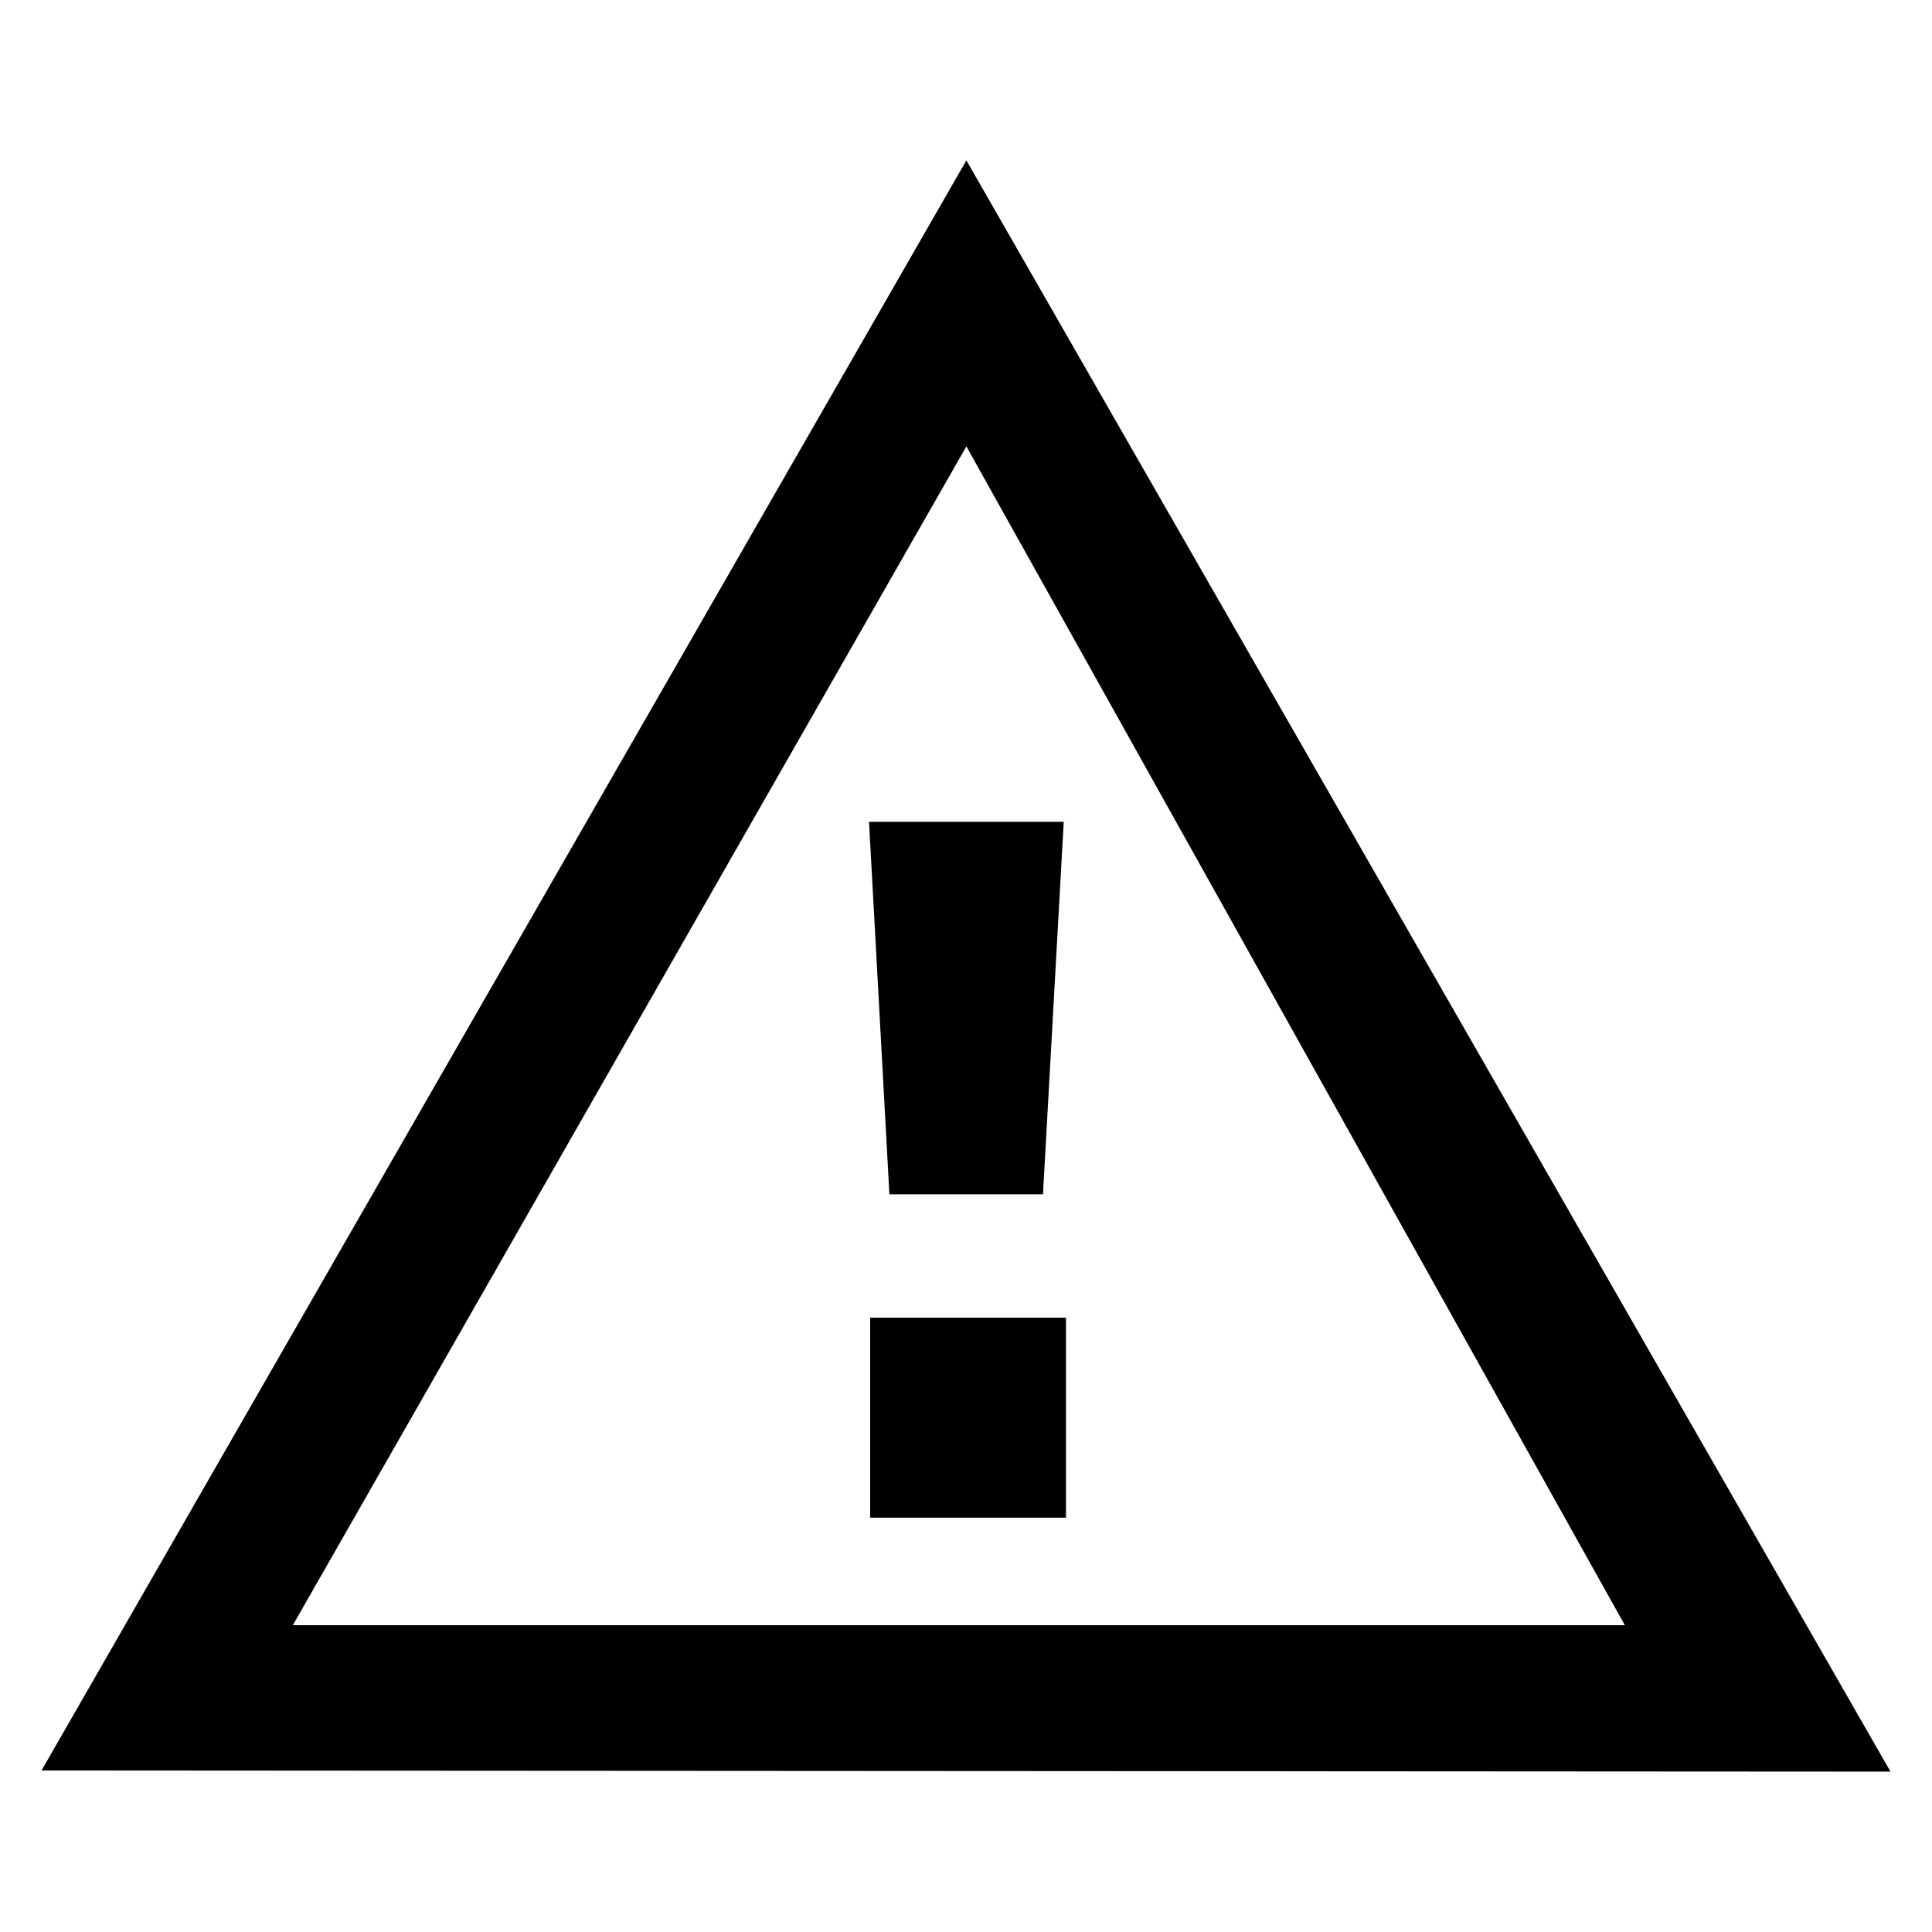
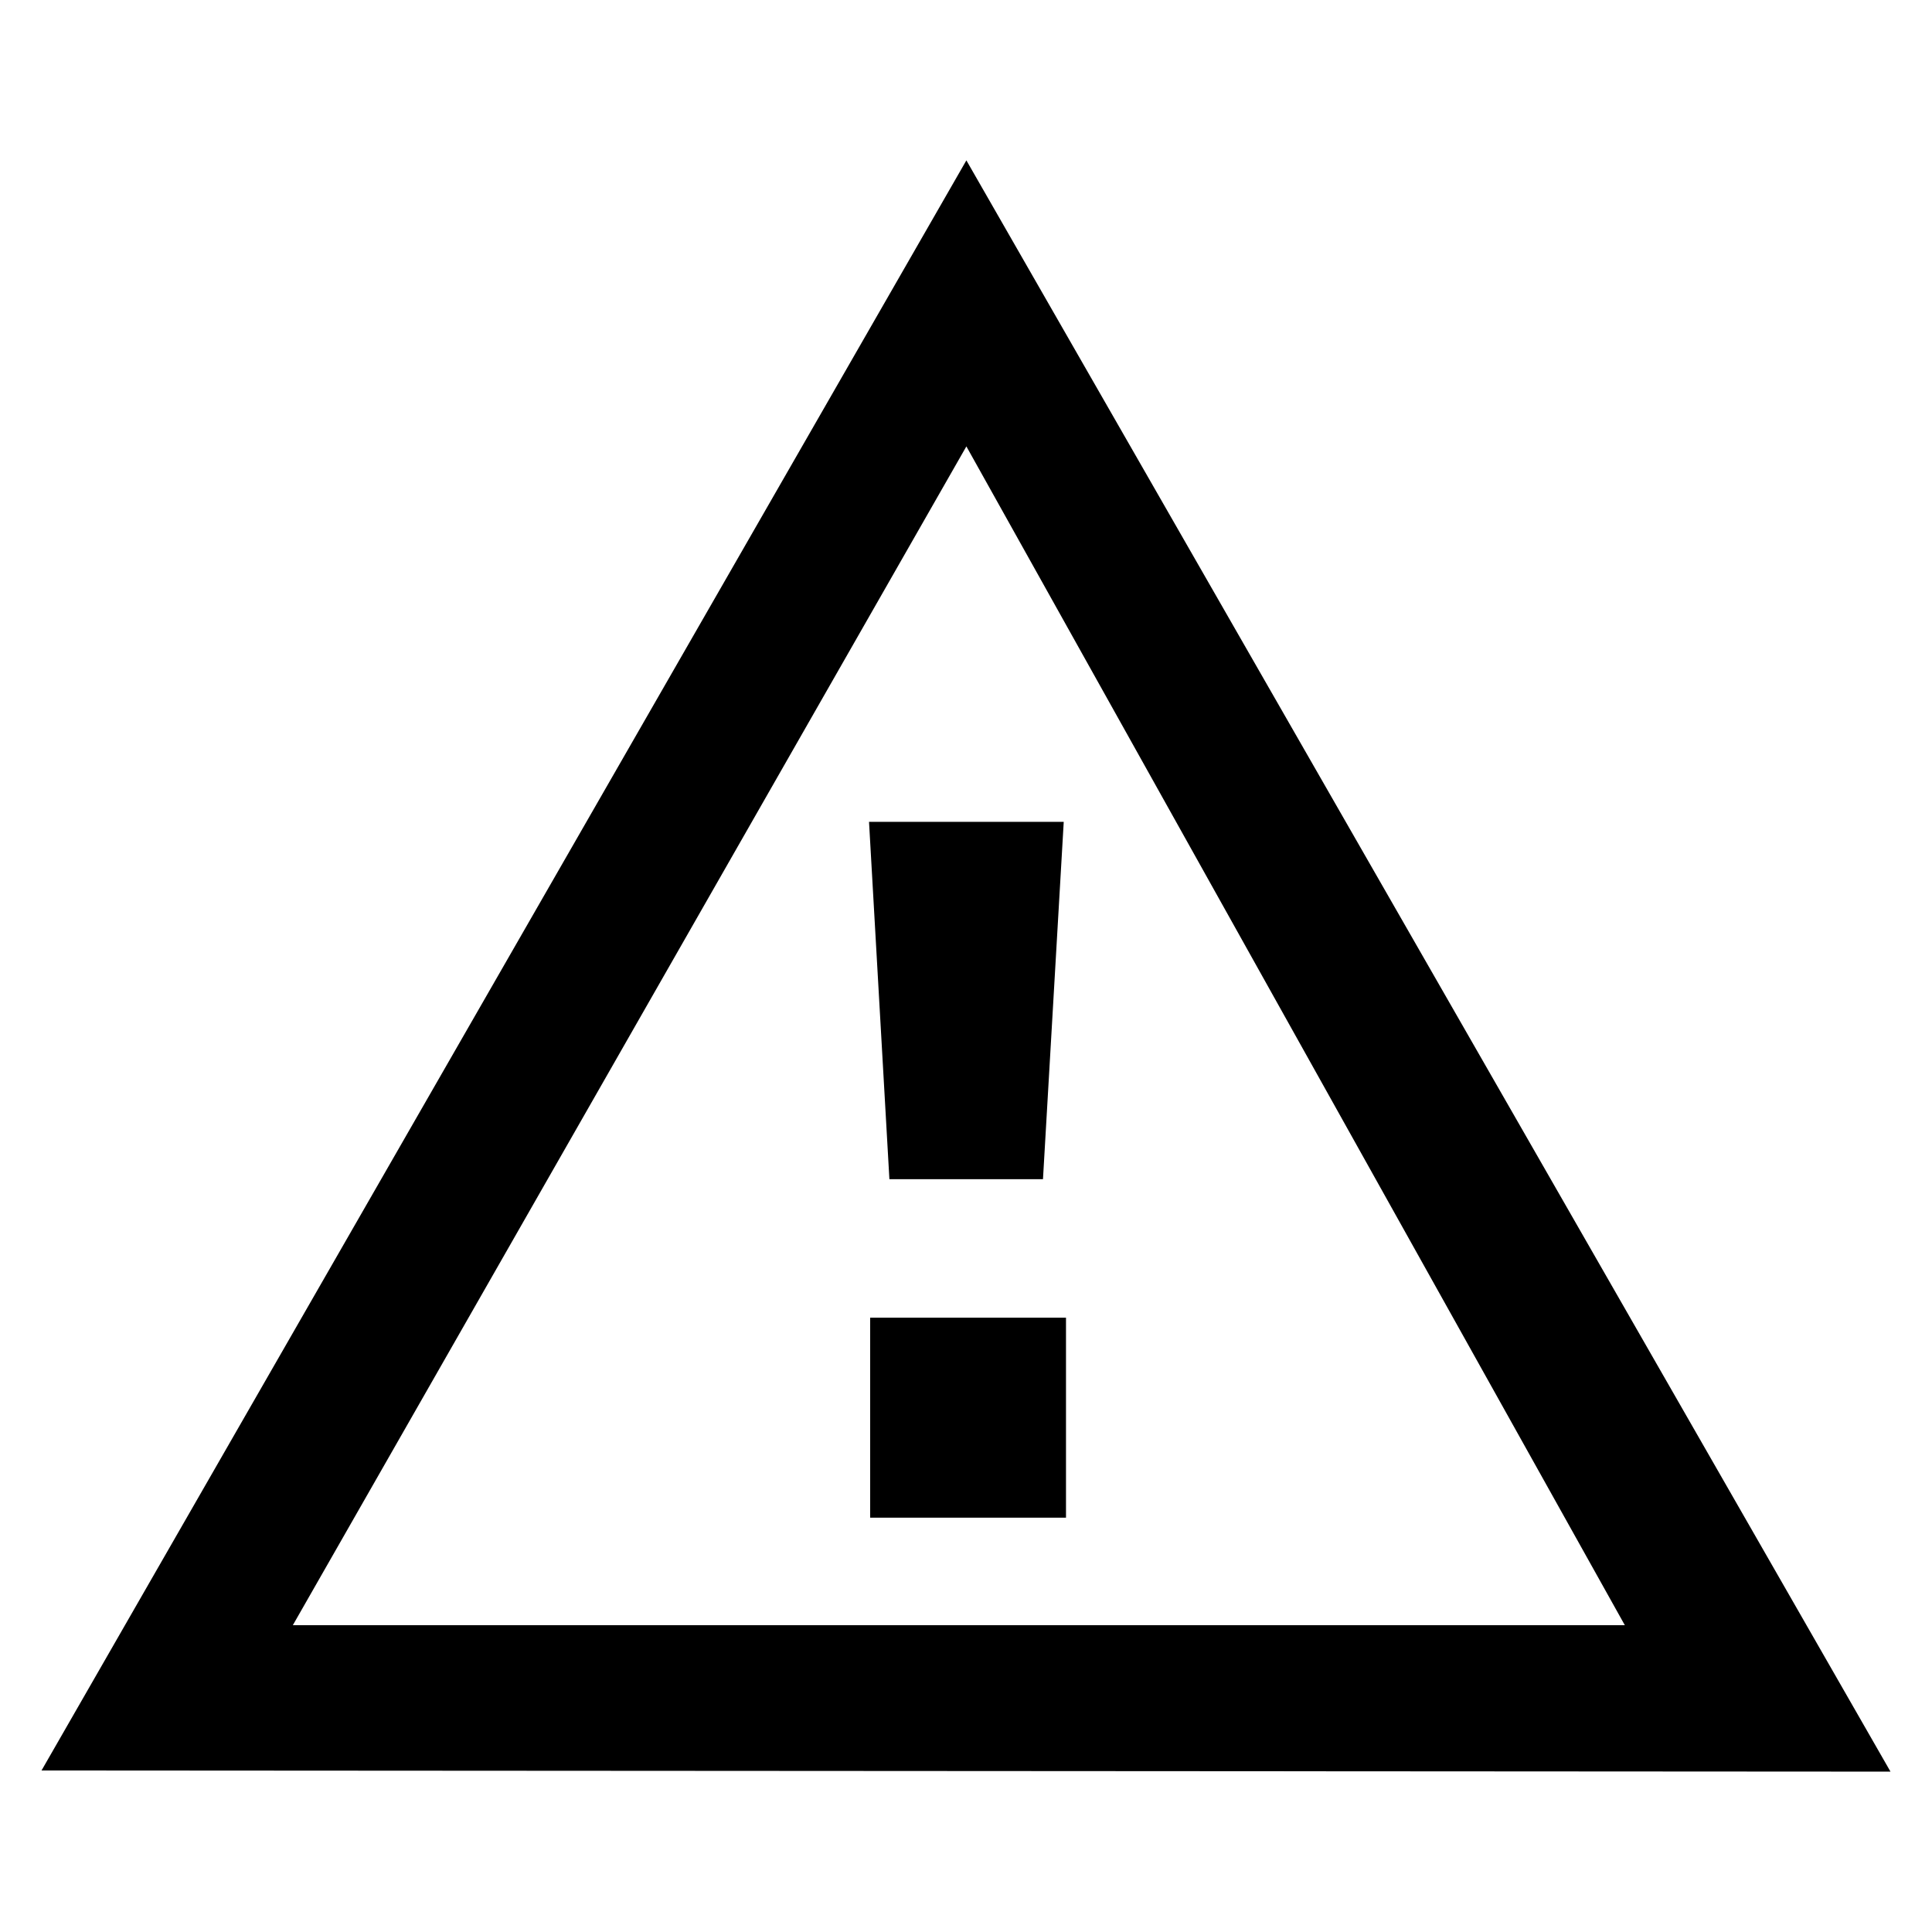
<svg xmlns="http://www.w3.org/2000/svg" version="1.1" id="Capa_1" x="0px" y="0px" viewBox="0 0 512 512" style="enable-background:new 0 0 512 512;" xml:space="preserve">
  <g>
    <path d="M256.1,42.5L11,469.2l490,0.3L256.1,42.5z M256.1,118.3l174.5,312.4h-353L256.1,118.3z" />
    <rect x="230.6" y="349.2" width="51.9" height="53" />
-     <polygon points="276.4,316.5 281.9,217.8 230.3,217.8 235.7,316.5  " />
+     <polygon points="276.4,312.5 281.9,217.8 230.3,217.8 235.7,312.5  " />
  </g>
</svg>
